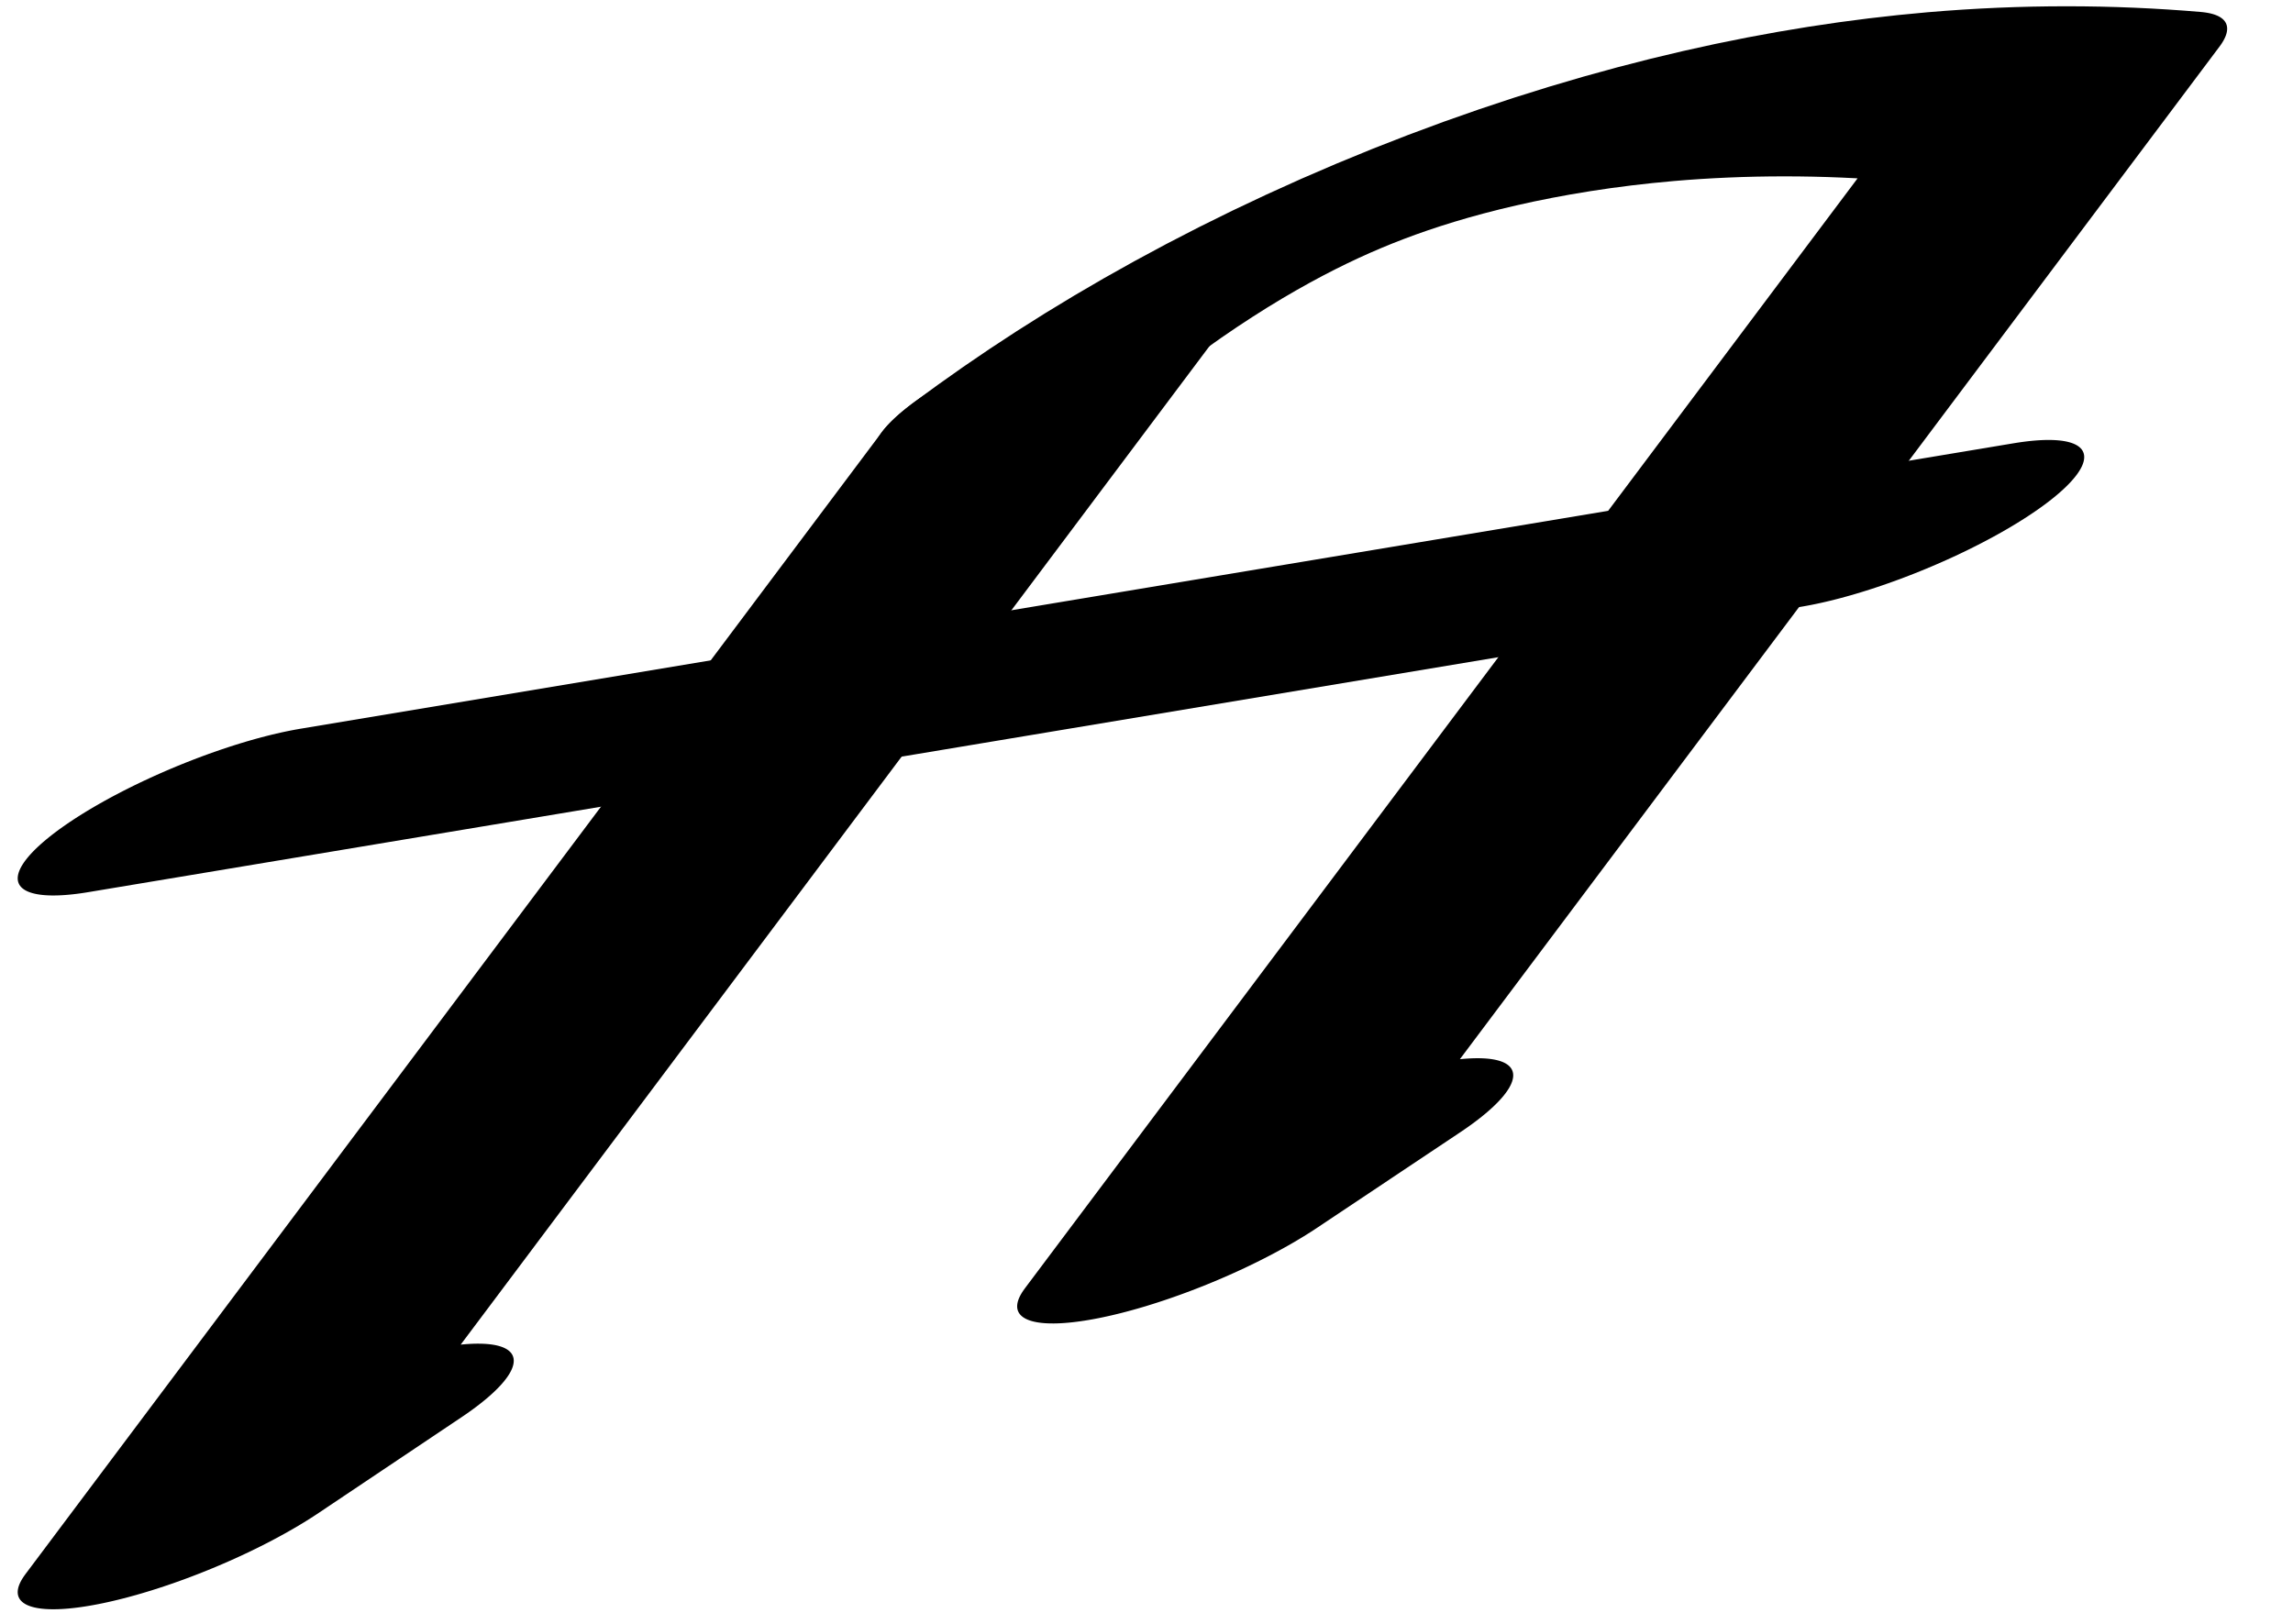
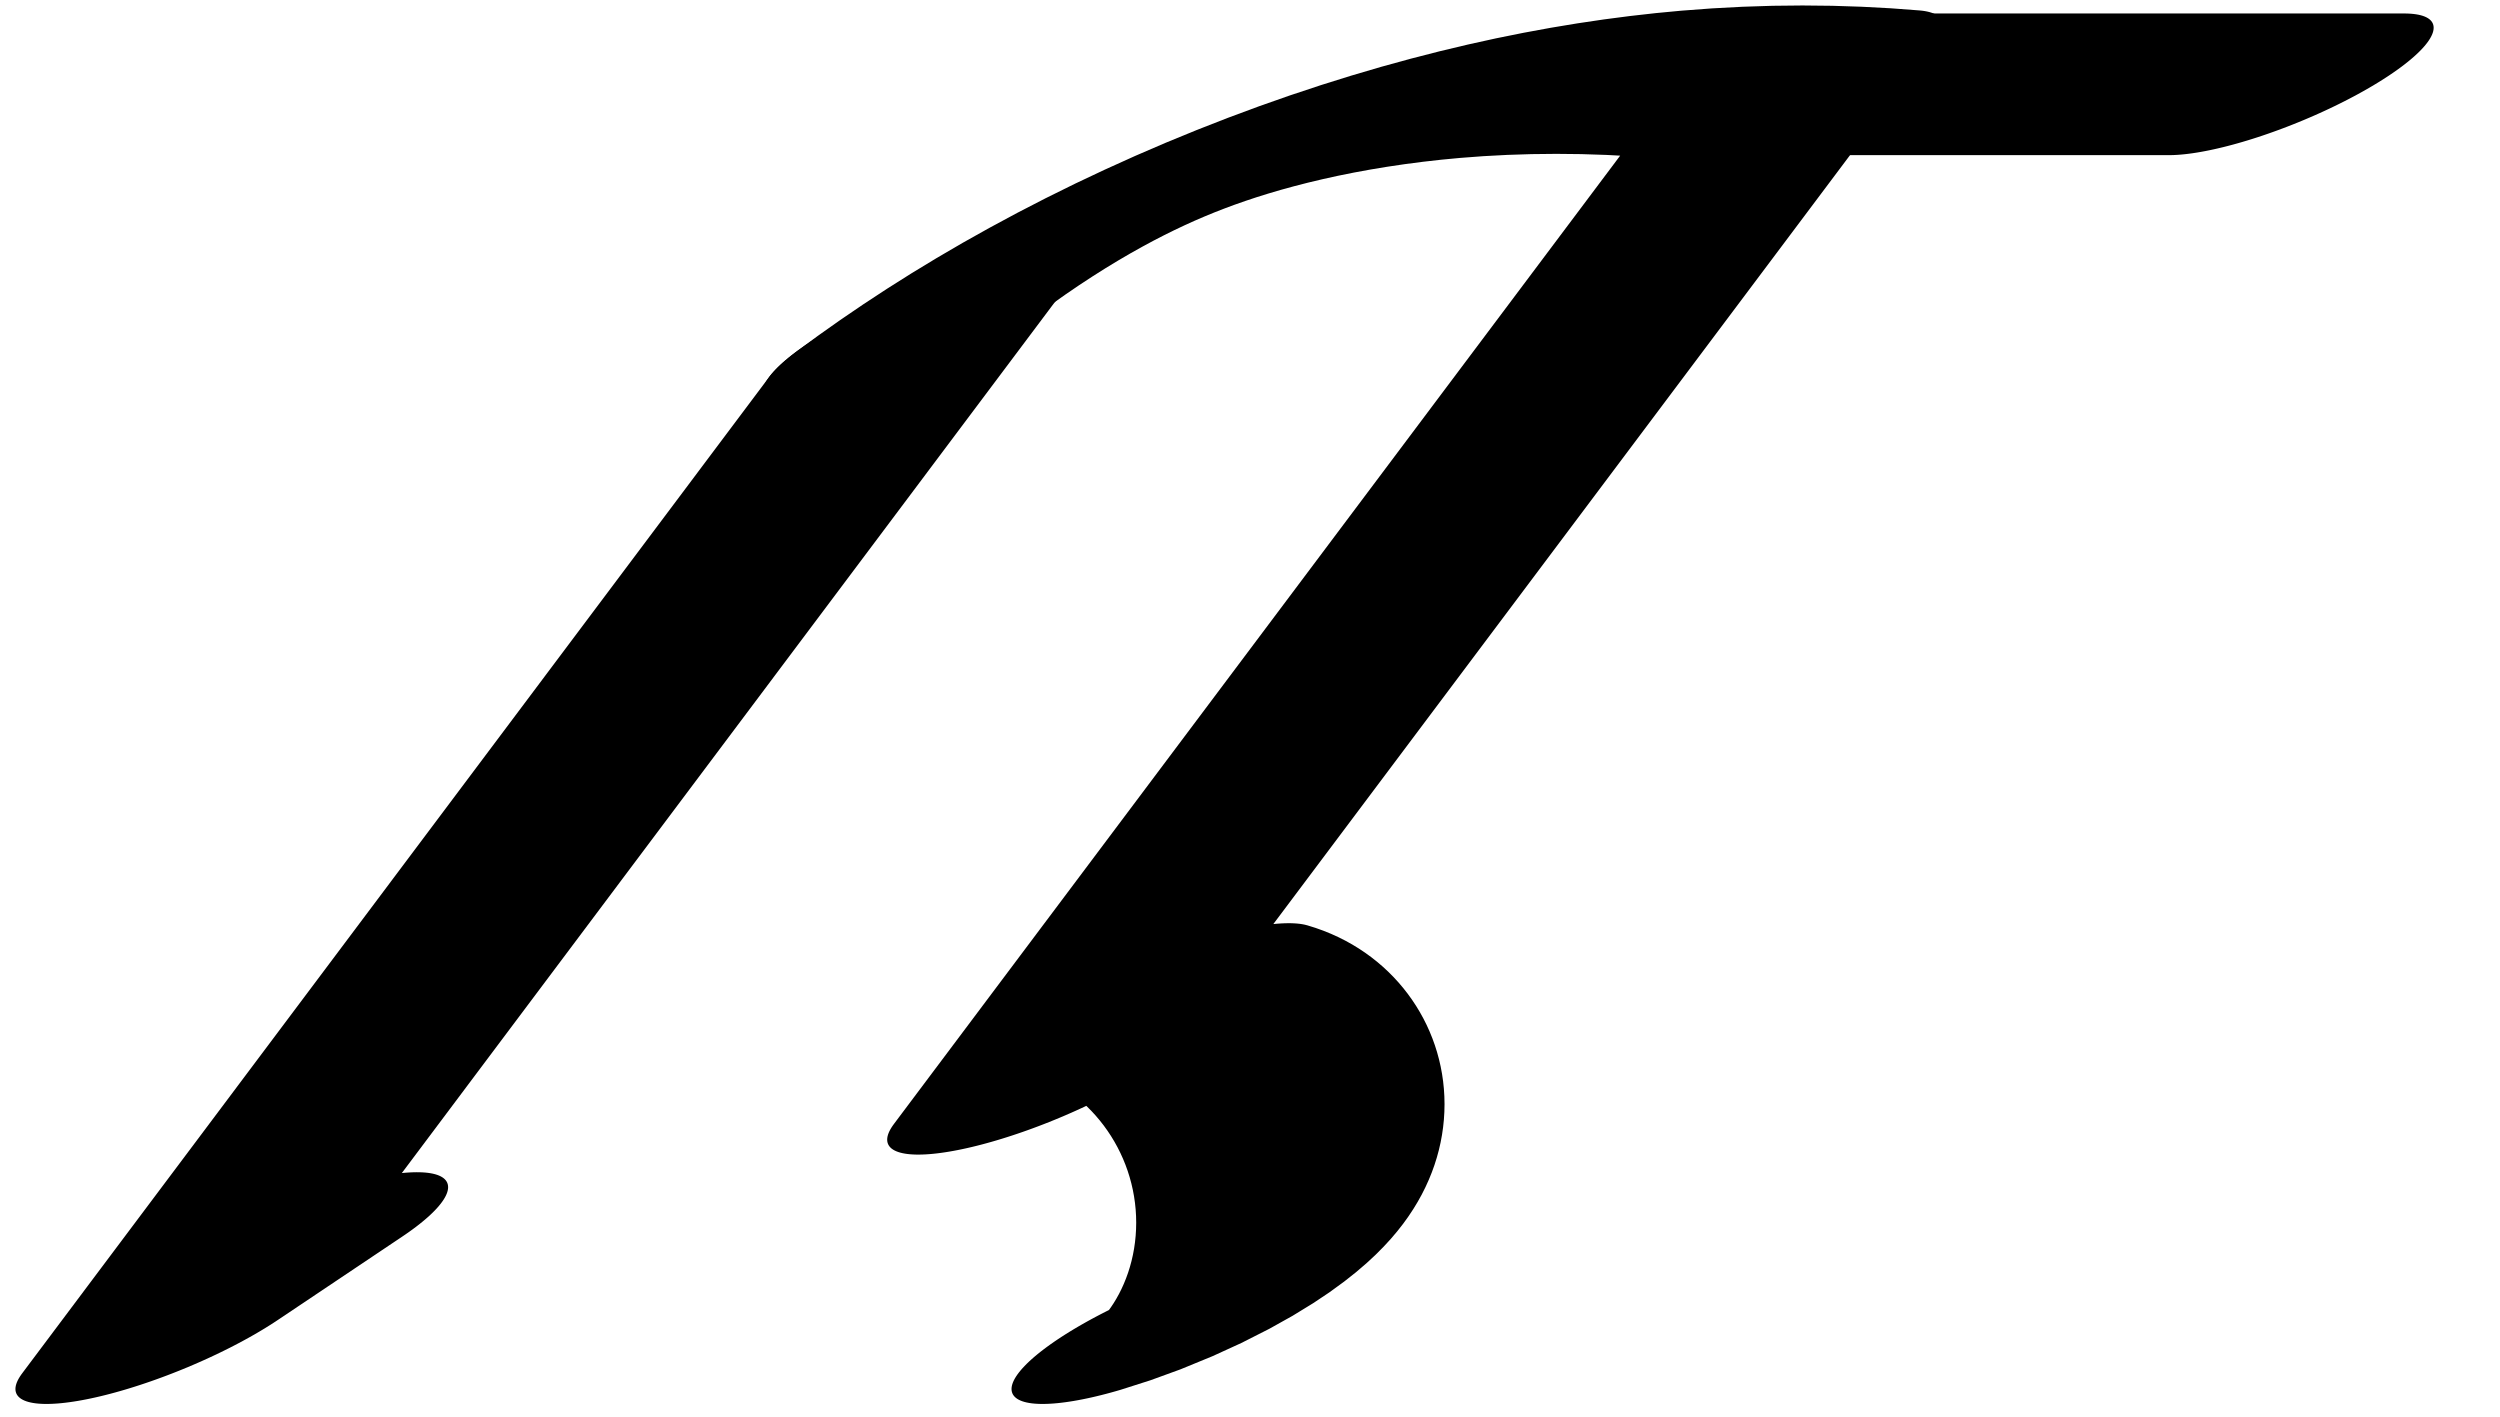
- <svg xmlns="http://www.w3.org/2000/svg" width="24" height="17" viewBox="0 0 24 17">
+ <svg xmlns="http://www.w3.org/2000/svg" width="30" height="17" viewBox="0 0 30 17">
  <path fill="none" stroke-width="32.529" stroke-linecap="round" stroke-linejoin="round" stroke="rgb(0%, 0%, 0%)" stroke-opacity="1" stroke-miterlimit="10" d="M 123.613 254.812 L 18.613 6.034 L 32.996 17.559 " transform="matrix(0.113137, -0.0468644, -0.0117155, -0.0282833, 0, 17)" />
-   <path fill="none" stroke-width="32.529" stroke-linecap="round" stroke-linejoin="round" stroke="rgb(0%, 0%, 0%)" stroke-opacity="1" stroke-miterlimit="10" d="M 123.613 254.812 C 146.188 277.762 169.934 275.015 192.158 246.892 C 198.932 238.292 205.533 227.354 211.873 214.225 L 106.885 -34.436 L 121.256 -23.028 " transform="matrix(0.113137, -0.0468644, -0.0117155, -0.0282833, 0, 17)" />
-   <path fill="none" stroke-width="32.529" stroke-linecap="round" stroke-linejoin="round" stroke="rgb(0%, 0%, 0%)" stroke-opacity="1" stroke-miterlimit="10" d="M 41.966 231.548 L 186.572 97.595 " transform="matrix(0.113137, -0.0468644, -0.0117155, -0.0282833, 0, 17)" />
+   <path fill="none" stroke-width="32.529" stroke-linecap="round" stroke-linejoin="round" stroke="rgb(0%, 0%, 0%)" stroke-opacity="1" stroke-miterlimit="10" d="M 123.613 254.812 C 146.188 277.762 169.934 275.015 192.158 246.892 C 198.932 238.292 205.533 227.354 211.873 214.225 L 106.885 -34.436 L 121.256 -23.028 C 127.14 -41.893 129.198 -74.031 126.317 -101.852 C 123.424 -129.791 116.3 -146.575 108.792 -143.389 " transform="matrix(0.113137, -0.0468644, -0.0117155, -0.0282833, 0, 17)" />
+   <path fill="none" stroke-width="31.057" stroke-linecap="round" stroke-linejoin="round" stroke="rgb(0%, 0%, 0%)" stroke-opacity="1" stroke-miterlimit="10" d="M 211.874 214.225 L 256.964 139.518 " transform="matrix(0.113137, -0.0468632, -0.0117161, -0.0282841, 0, 17)" />
</svg>
